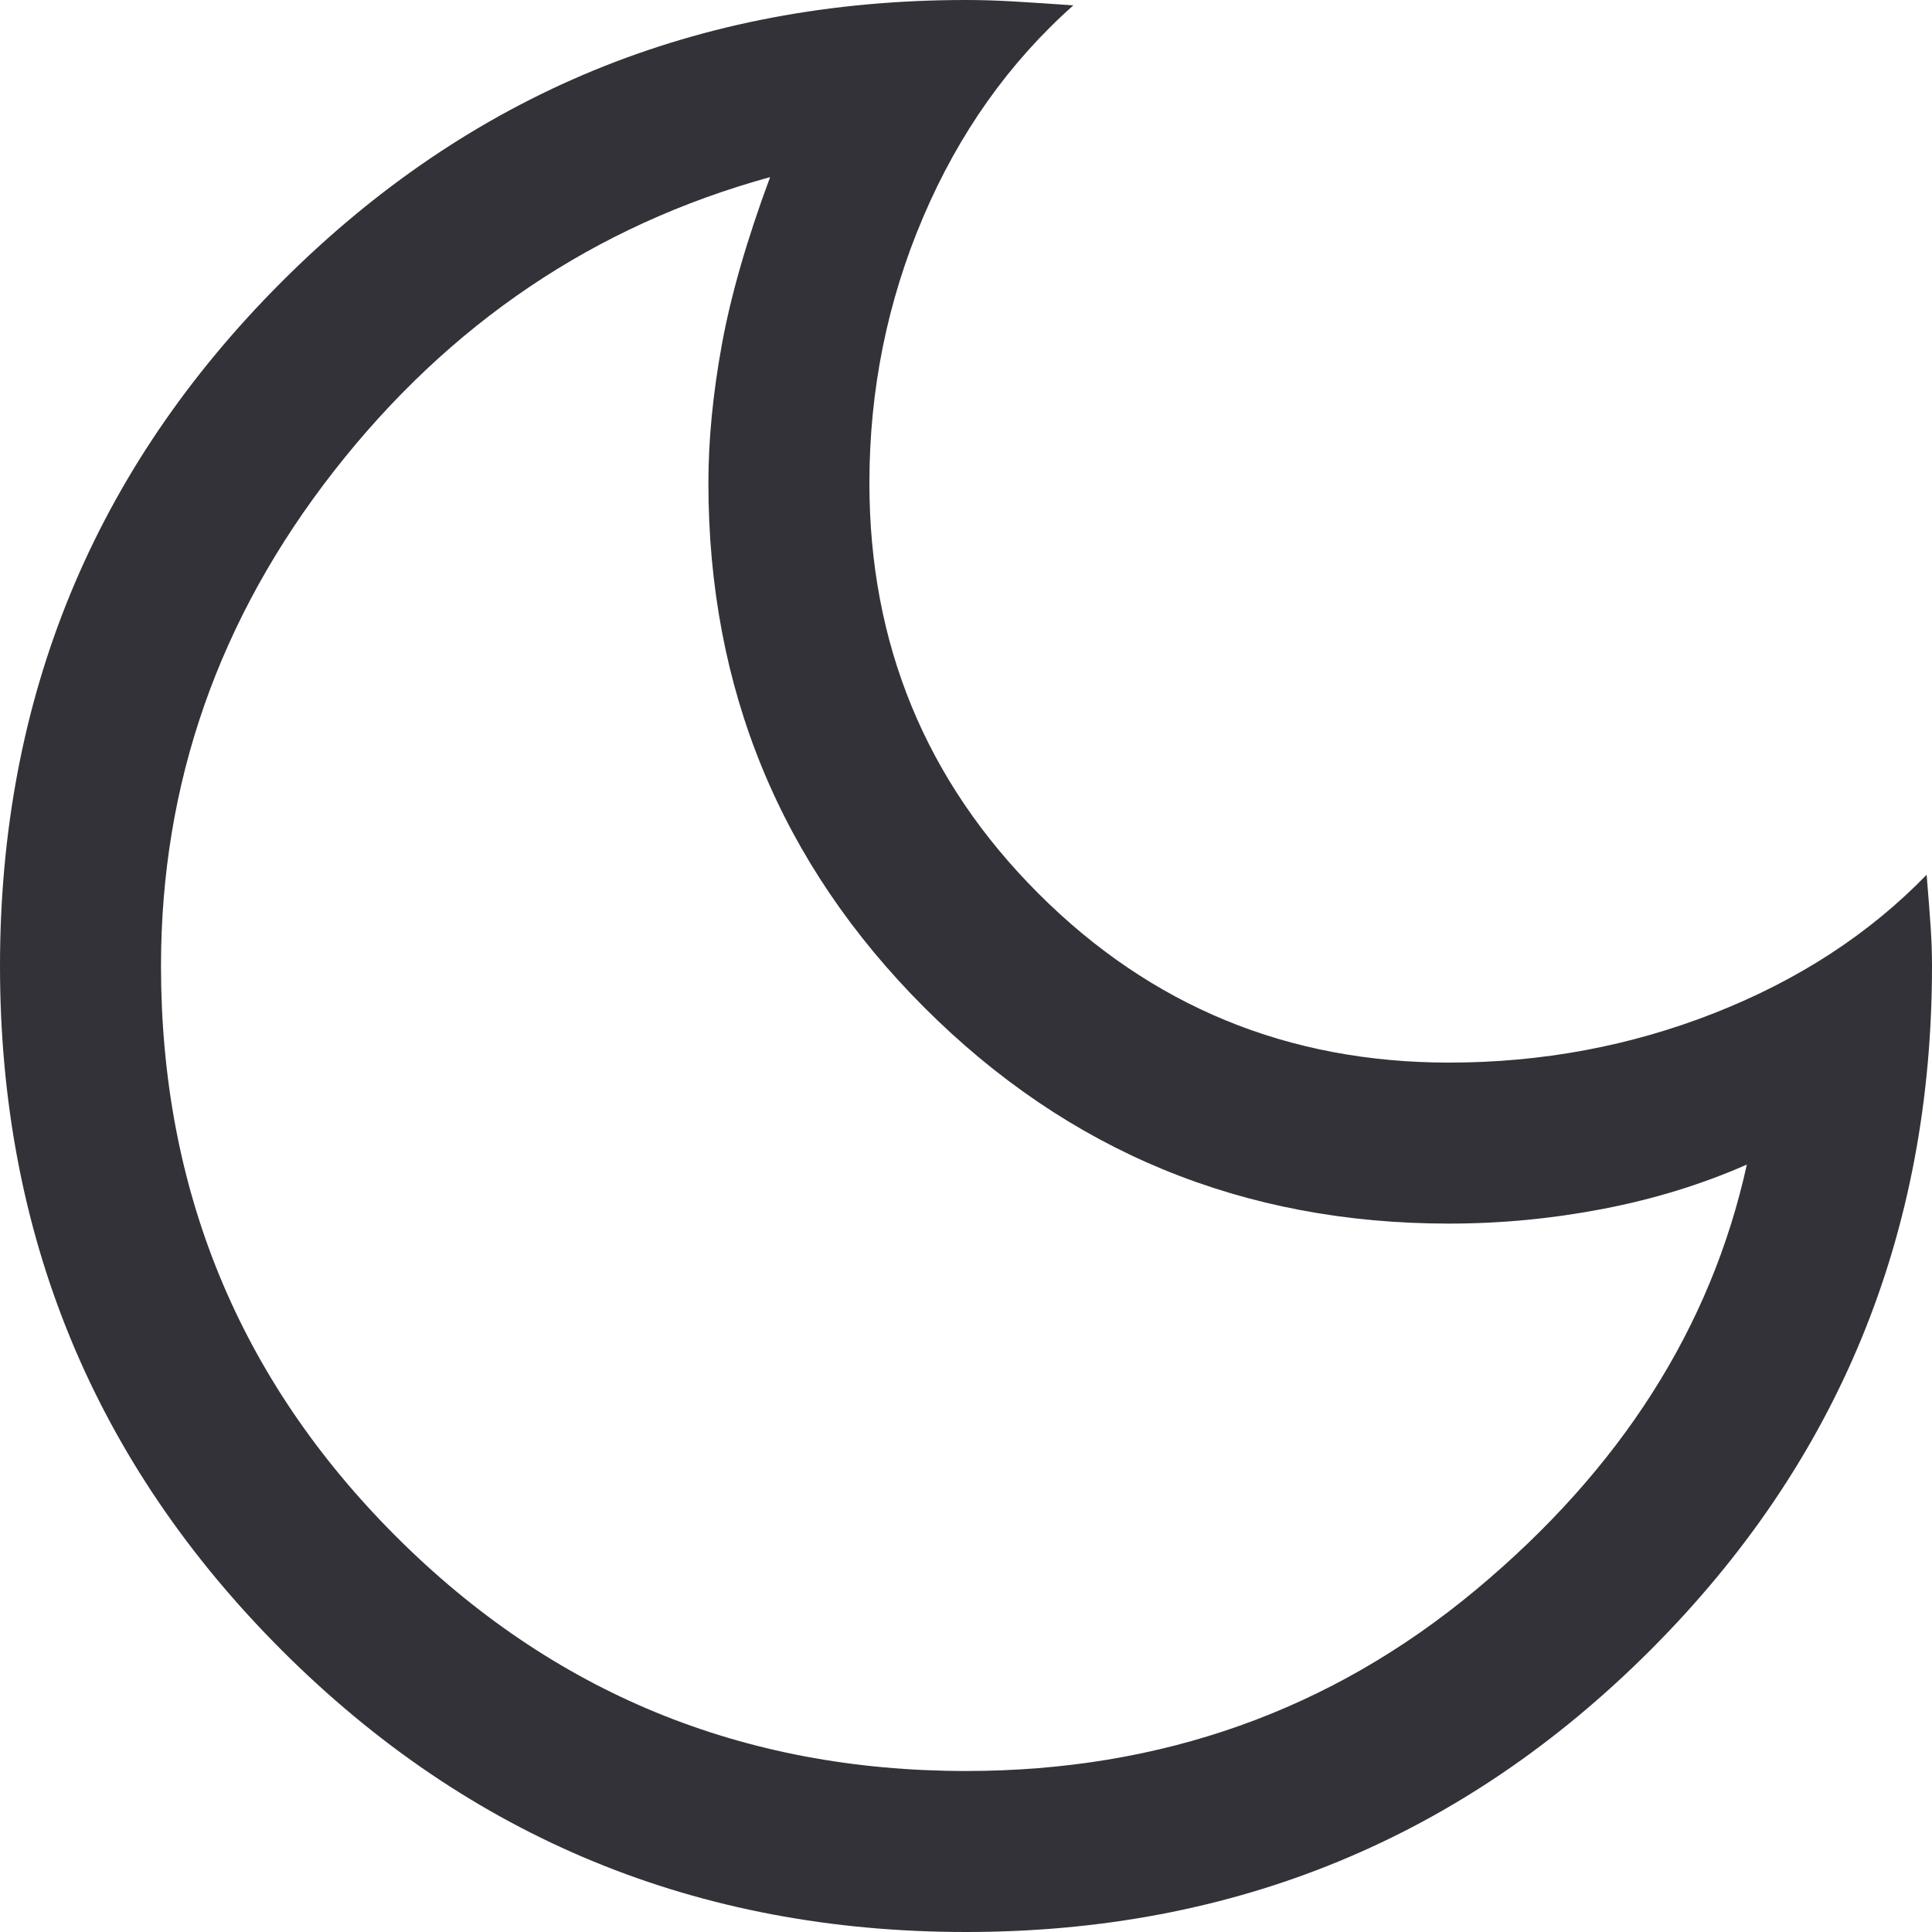
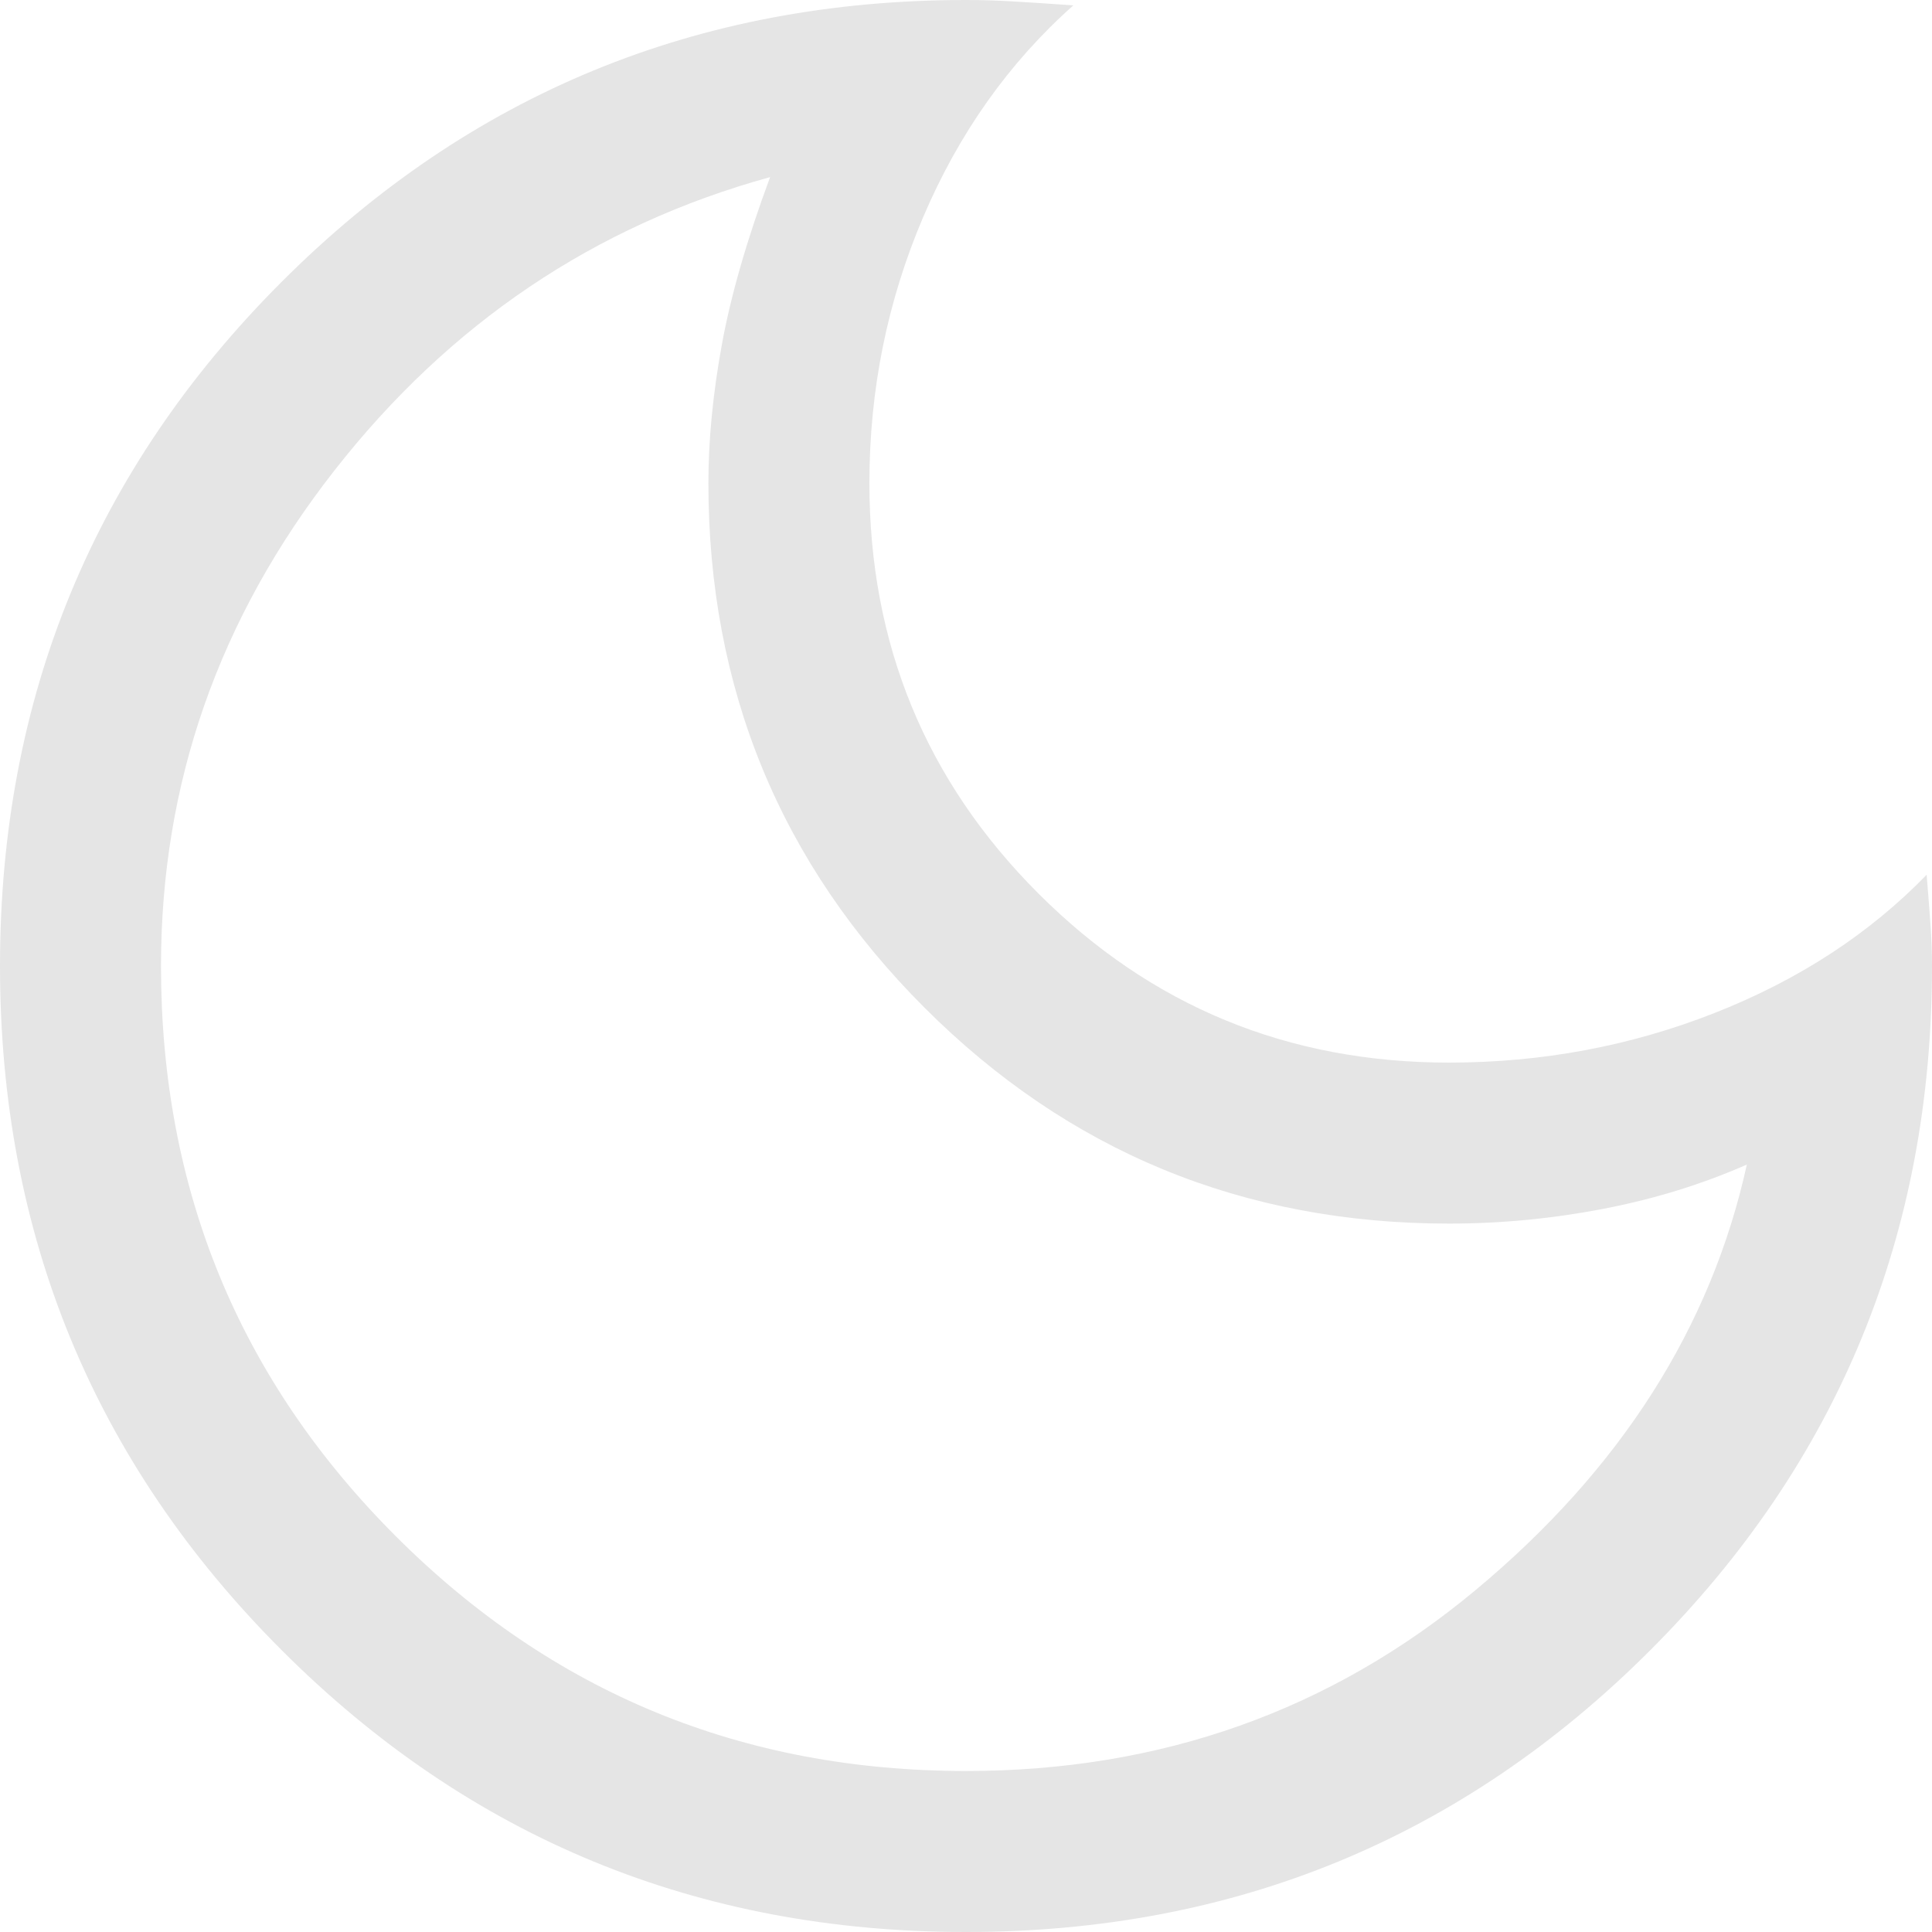
- <svg xmlns="http://www.w3.org/2000/svg" width="36" height="36" viewBox="0 0 36 36" fill="#323238">
-   <path d="M18 36C13 36 8.75 34.25 5.25 30.75C1.75 27.25 0 23 0 18C0 13 1.75 8.75 5.25 5.25C8.75 1.75 13 0 18 0C18.267 0 18.55 0.008 18.85 0.025C19.15 0.042 19.533 0.067 20 0.1C18.8 1.167 17.867 2.483 17.2 4.05C16.533 5.617 16.2 7.267 16.2 9C16.2 12 17.25 14.55 19.35 16.65C21.45 18.75 24 19.8 27 19.8C28.733 19.8 30.383 19.492 31.95 18.875C33.517 18.258 34.833 17.4 35.9 16.3C35.933 16.7 35.958 17.025 35.975 17.275C35.992 17.525 36 17.767 36 18C36 23 34.25 27.25 30.75 30.75C27.25 34.25 23 36 18 36ZM18 33C21.633 33 24.8 31.875 27.5 29.625C30.2 27.375 31.883 24.733 32.55 21.7C31.717 22.067 30.825 22.342 29.875 22.525C28.925 22.708 27.967 22.8 27 22.8C23.167 22.8 19.908 21.458 17.225 18.775C14.542 16.092 13.2 12.833 13.2 9C13.2 8.2 13.283 7.342 13.45 6.425C13.617 5.508 13.917 4.467 14.35 3.3C11.083 4.2 8.375 6.025 6.225 8.775C4.075 11.525 3 14.6 3 18C3 22.167 4.458 25.708 7.375 28.625C10.292 31.542 13.833 33 18 33Z" fill="#323238">
+ <svg xmlns="http://www.w3.org/2000/svg" width="36" height="36" viewBox="0 0 36 36" fill="none">
+   <path d="M18 36C13 36 8.75 34.25 5.25 30.75C1.75 27.25 0 23 0 18C0 13 1.75 8.75 5.25 5.25C8.75 1.75 13 0 18 0C18.267 0 18.55 0.008 18.85 0.025C19.15 0.042 19.533 0.067 20 0.1C18.8 1.167 17.867 2.483 17.2 4.05C16.533 5.617 16.2 7.267 16.2 9C16.2 12 17.25 14.55 19.35 16.65C21.45 18.75 24 19.8 27 19.8C28.733 19.8 30.383 19.492 31.95 18.875C33.517 18.258 34.833 17.4 35.9 16.3C35.933 16.7 35.958 17.025 35.975 17.275C35.992 17.525 36 17.767 36 18C36 23 34.25 27.25 30.75 30.75C27.25 34.25 23 36 18 36ZM18 33C21.633 33 24.8 31.875 27.5 29.625C30.2 27.375 31.883 24.733 32.55 21.7C31.717 22.067 30.825 22.342 29.875 22.525C28.925 22.708 27.967 22.8 27 22.8C23.167 22.8 19.908 21.458 17.225 18.775C14.542 16.092 13.2 12.833 13.2 9C13.2 8.2 13.283 7.342 13.45 6.425C13.617 5.508 13.917 4.467 14.35 3.3C11.083 4.2 8.375 6.025 6.225 8.775C4.075 11.525 3 14.6 3 18C3 22.167 4.458 25.708 7.375 28.625C10.292 31.542 13.833 33 18 33Z" fill="#e5e5e5">
	</path>
</svg>
